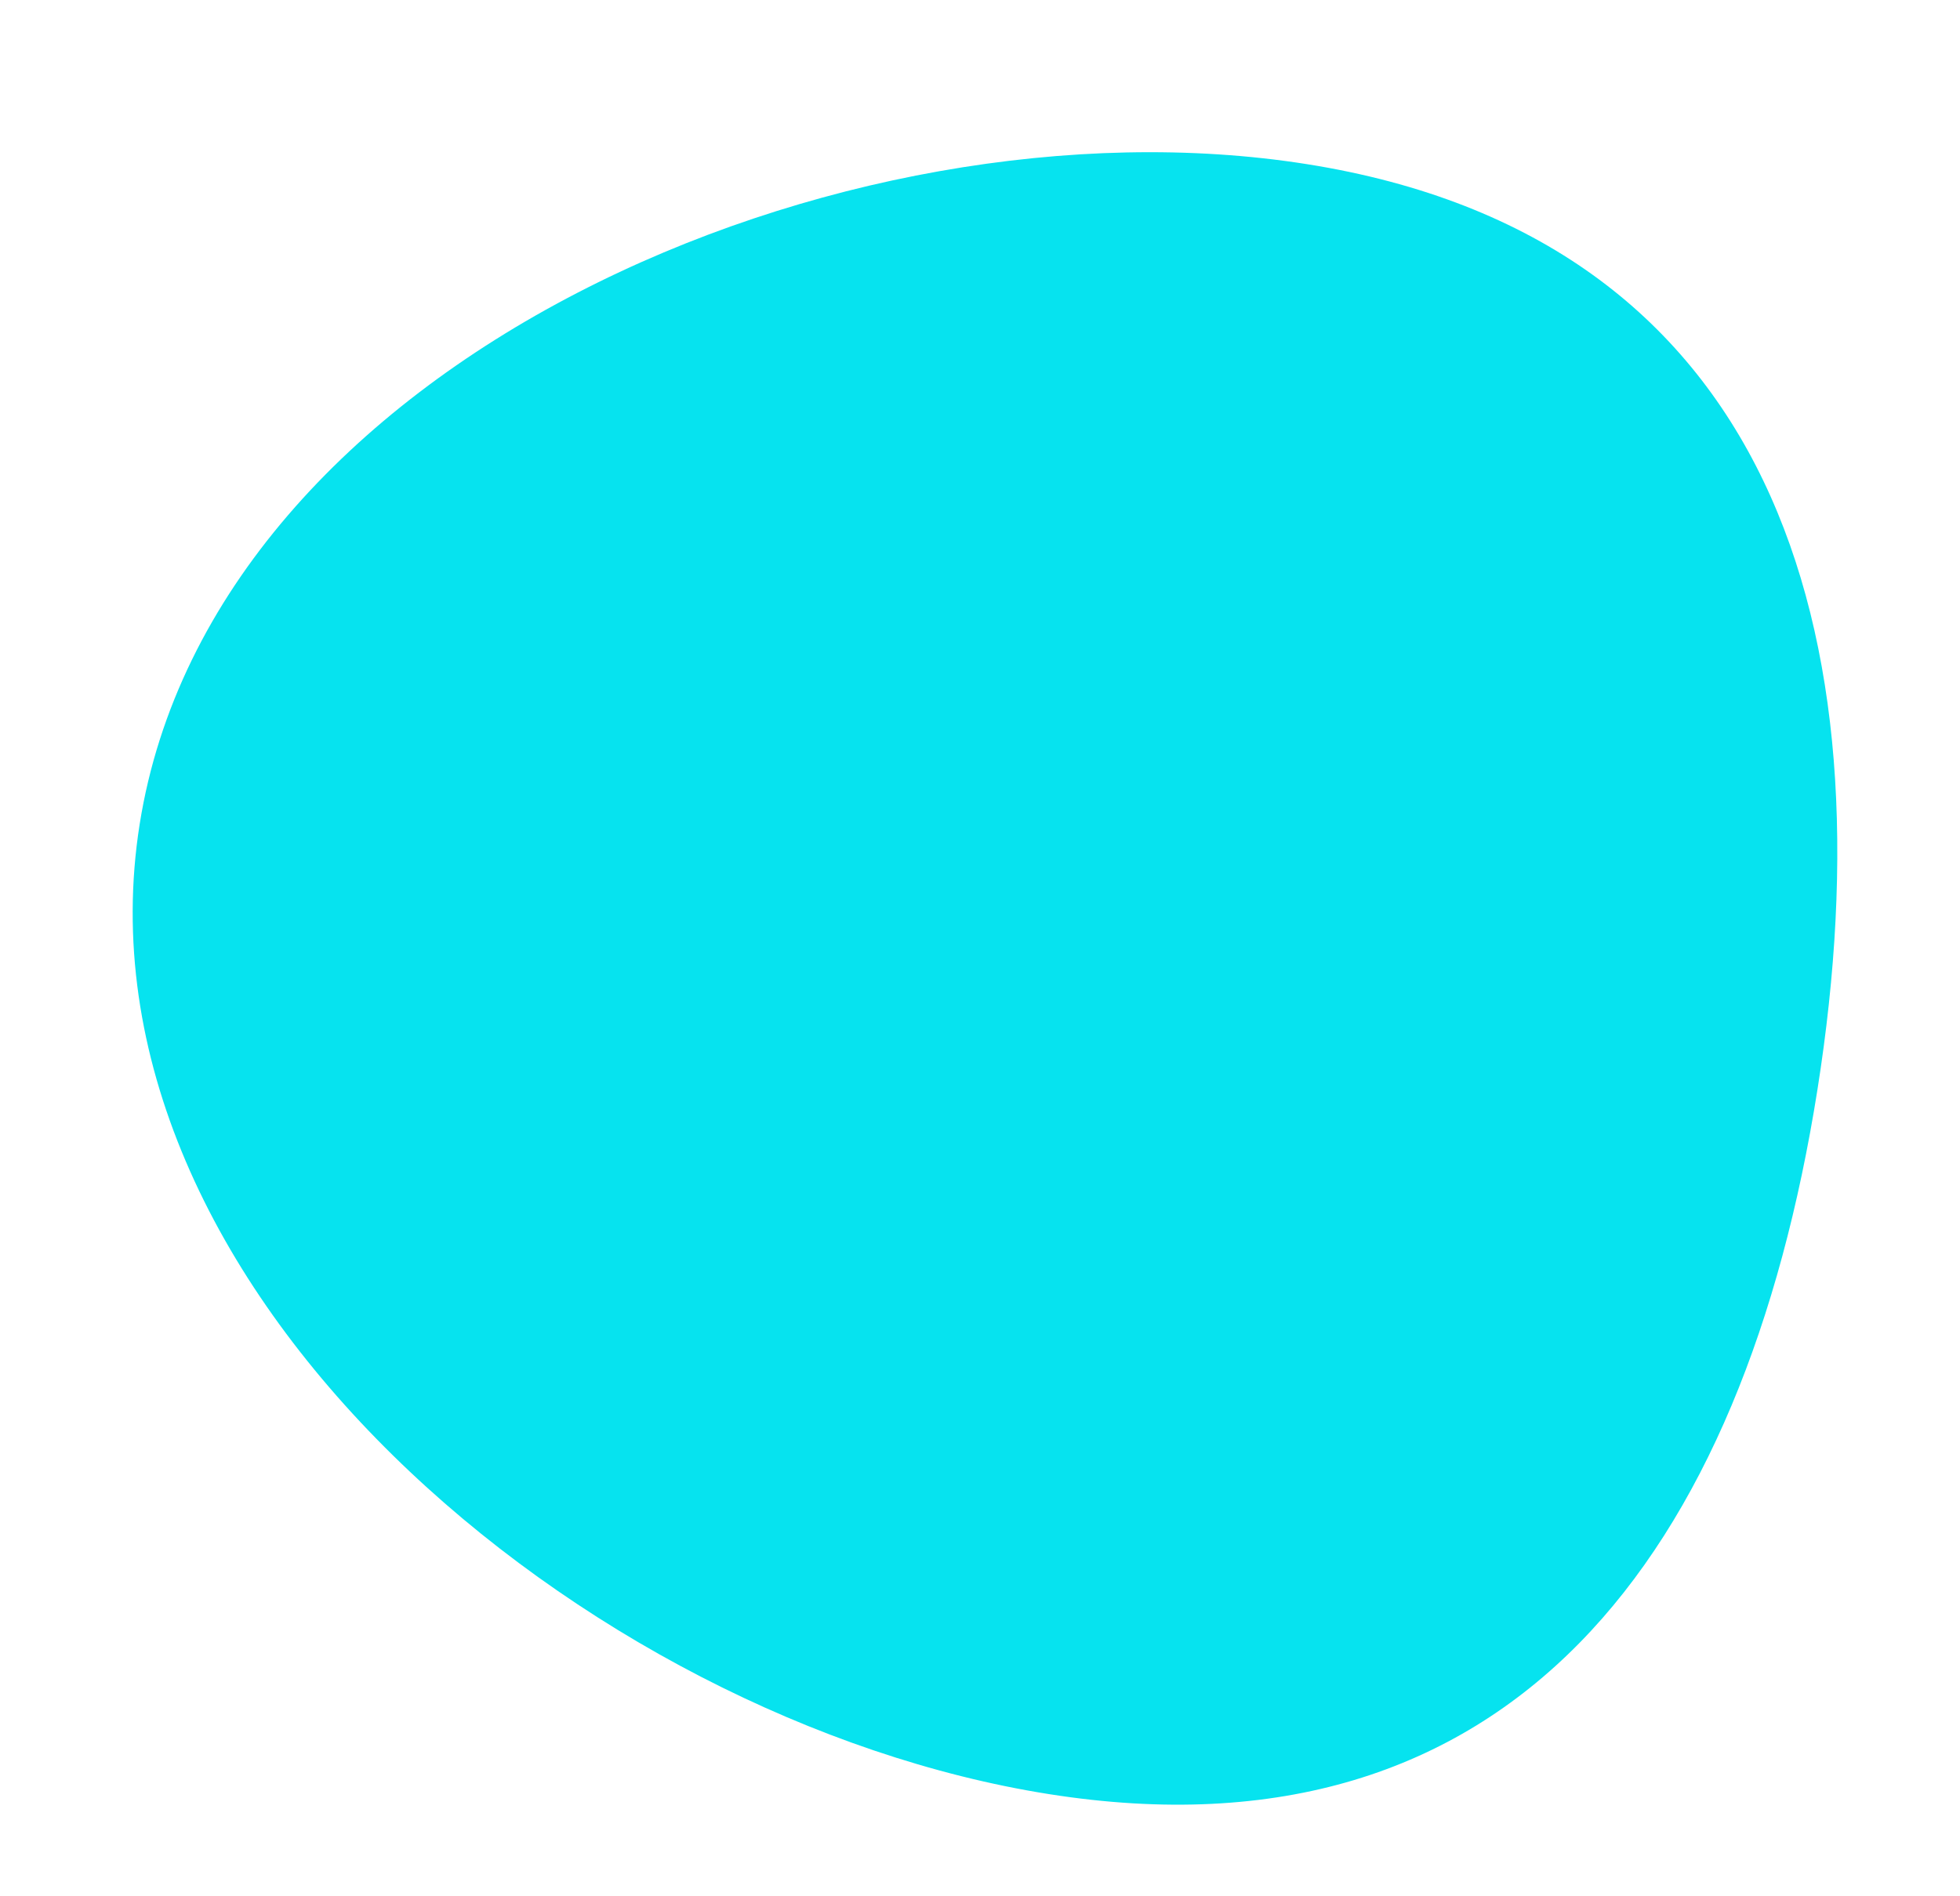
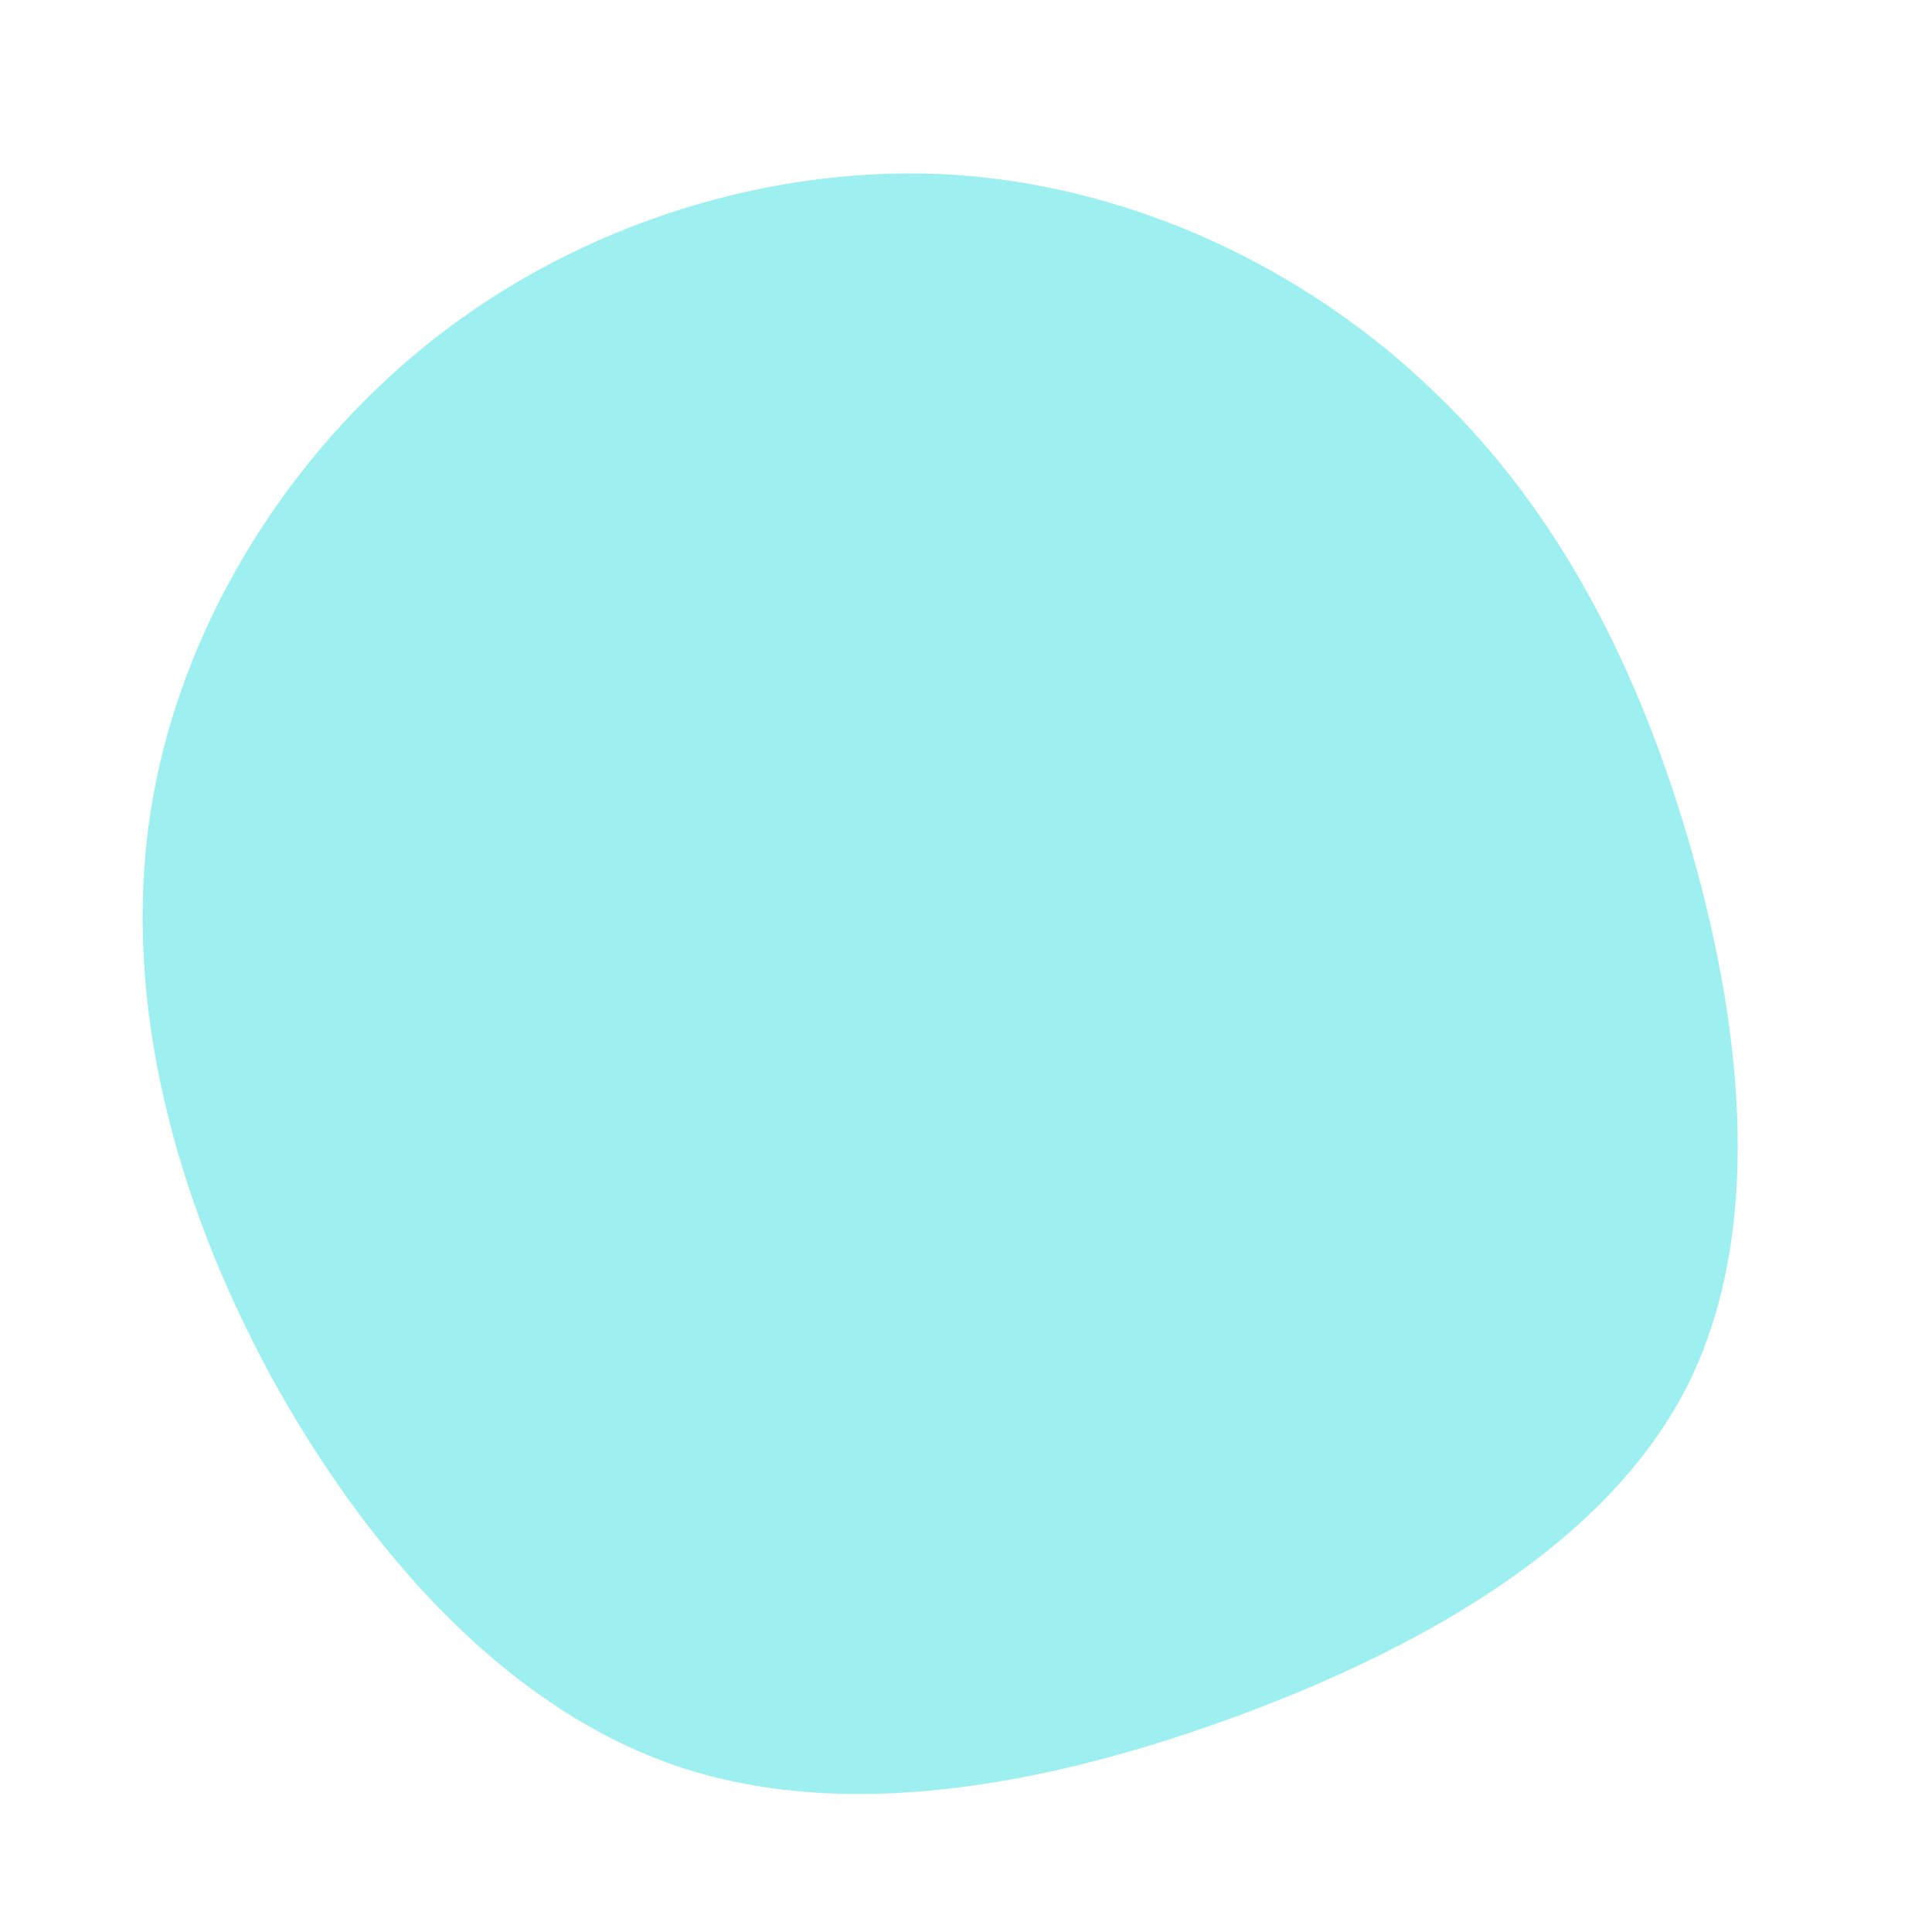
- <svg xmlns="http://www.w3.org/2000/svg" width="600.512" height="580.926" viewBox="0 0 950.512 930.926">
-   <path id="Path_25" data-name="Path 26" d="M515.3,7.162C745.6,7.162,834,186.7,834,417S745.6,817.6,515.3,817.6,0,647.3,0,417,284.993,7.162,515.3,7.162Z" transform="translate(127.9 -7.074) rotate(9)" fill="#06e3ef" />
+ <svg xmlns="http://www.w3.org/2000/svg" viewBox="0 0 200 200">
+   <path fill="#9EF0F0" d="M48.5,-59.4C61.6,-46.9,69.9,-30.3,75.2,-11.6C80.5,7.1,82.6,28,74.5,43.8C66.3,59.6,47.9,70.3,28.2,77.6C8.4,84.9,-12.7,88.8,-30.3,82.7C-48,76.5,-62.2,60.3,-72.1,42.2C-81.9,24,-87.3,3.8,-84.5,-15.4C-81.7,-34.5,-70.6,-52.7,-55.1,-64.9C-39.7,-77,-19.8,-83.1,-1.1,-81.9C17.7,-80.6,35.5,-72,48.5,-59.4Z" transform="translate(100 100)" />
</svg>
